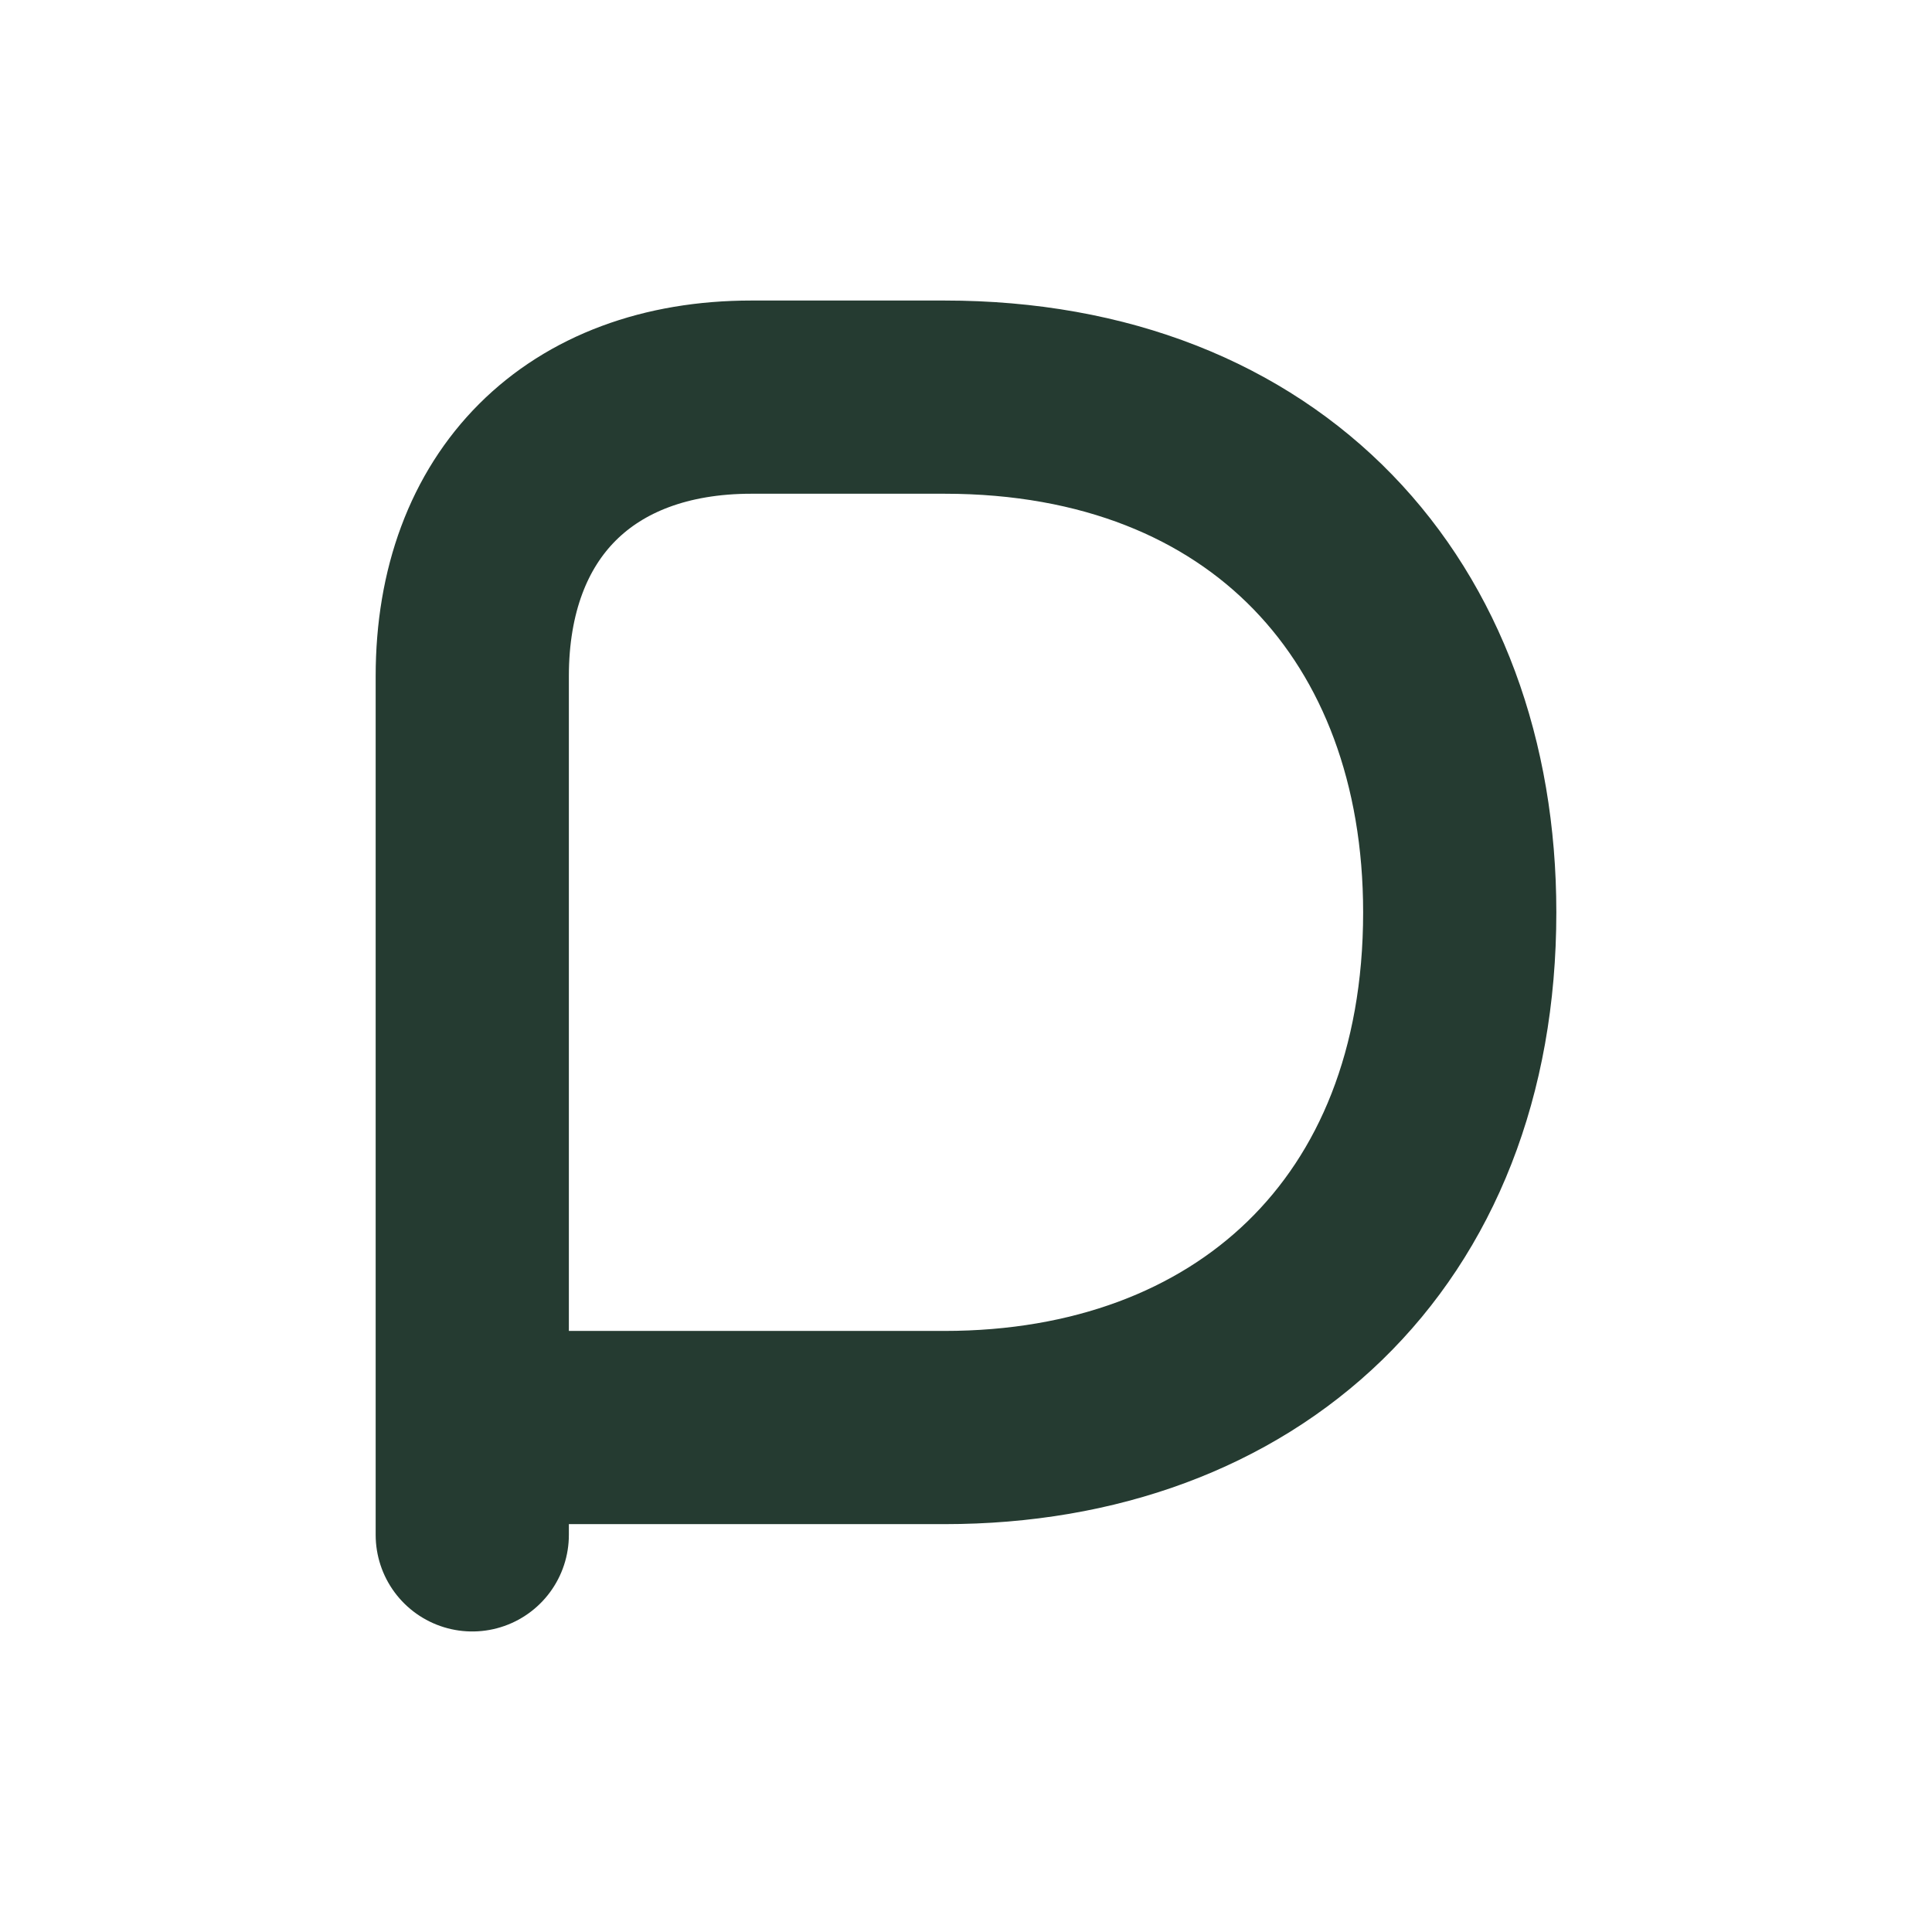
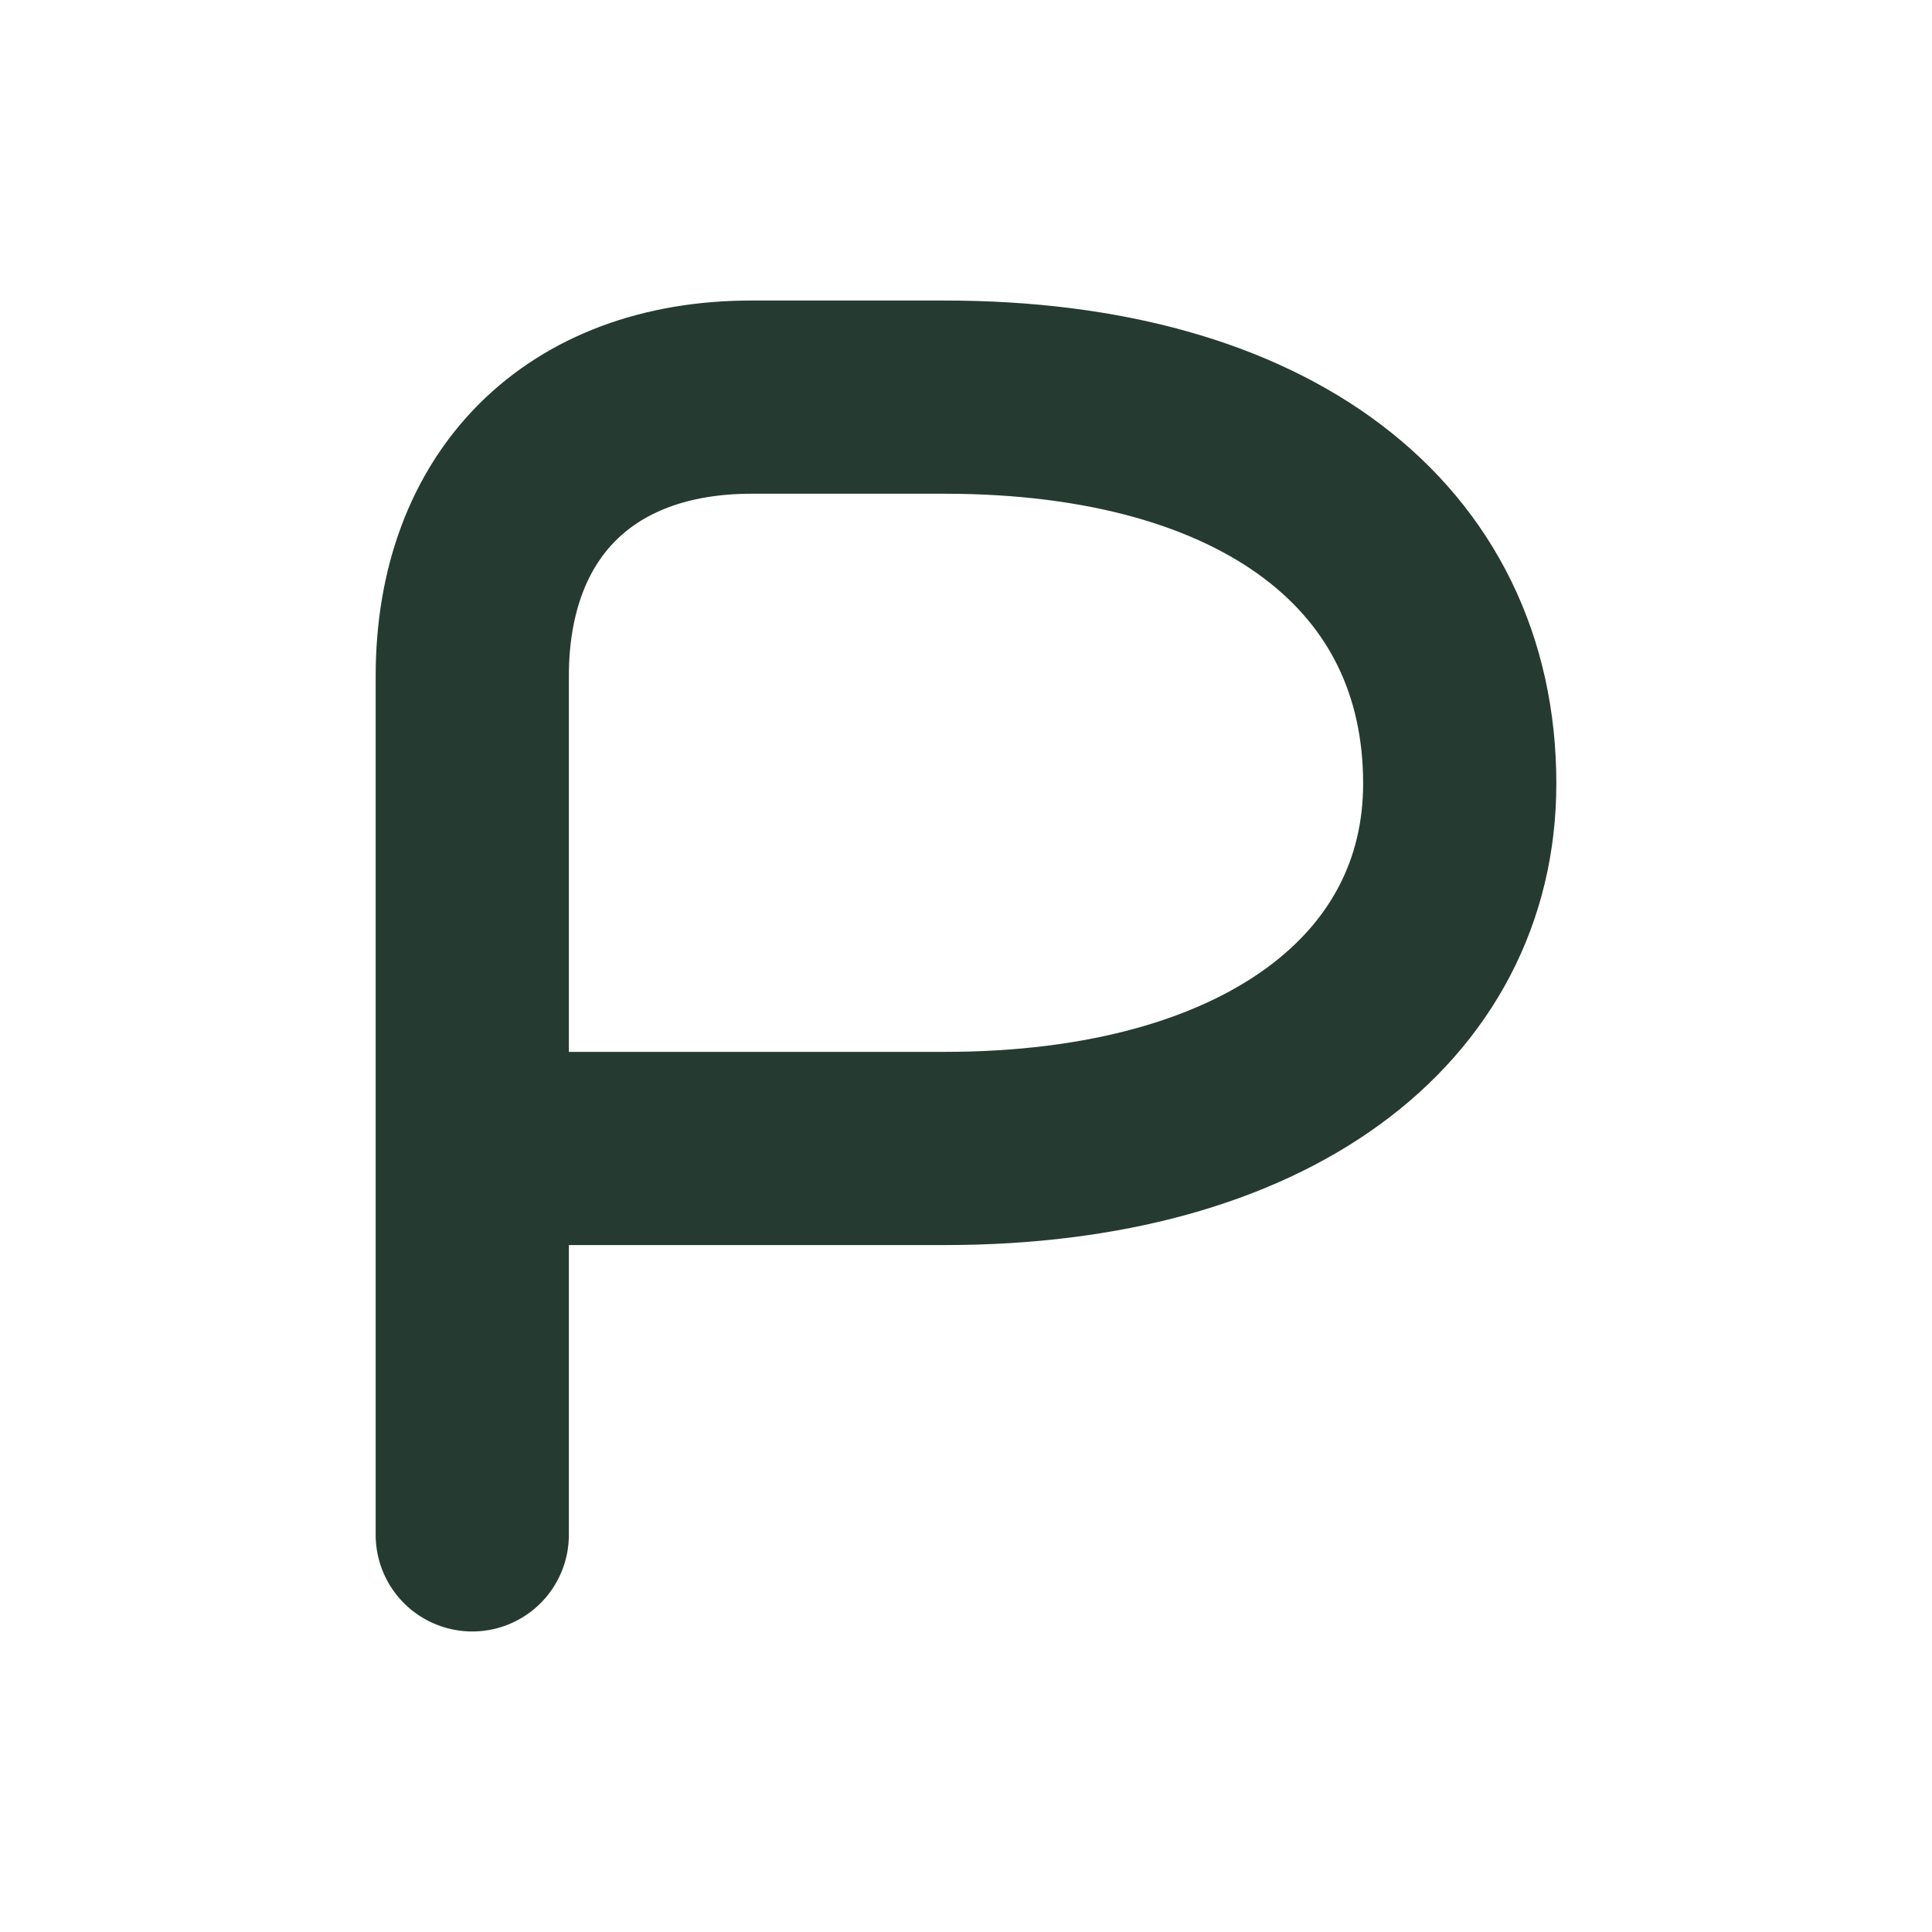
<svg xmlns="http://www.w3.org/2000/svg" viewBox="0 0 90 90">
-   <path d="M27 70V30C27 22 32 17 40 17H49C64 17 73 27 73 41C73 56 63 65 49 65H28" transform="translate(-5 1.5)" fill="none" stroke="#253b31" stroke-width="9" stroke-linecap="round" stroke-linejoin="round" />
+   <path d="M27 70V30C27 22 32 17 40 17H49C64 17 73 24 73 35C73 45 64 52 49 52H27" transform="translate(-5 1.5)" fill="none" stroke="#253b31" stroke-width="9" stroke-linecap="round" stroke-linejoin="round" />
</svg>
